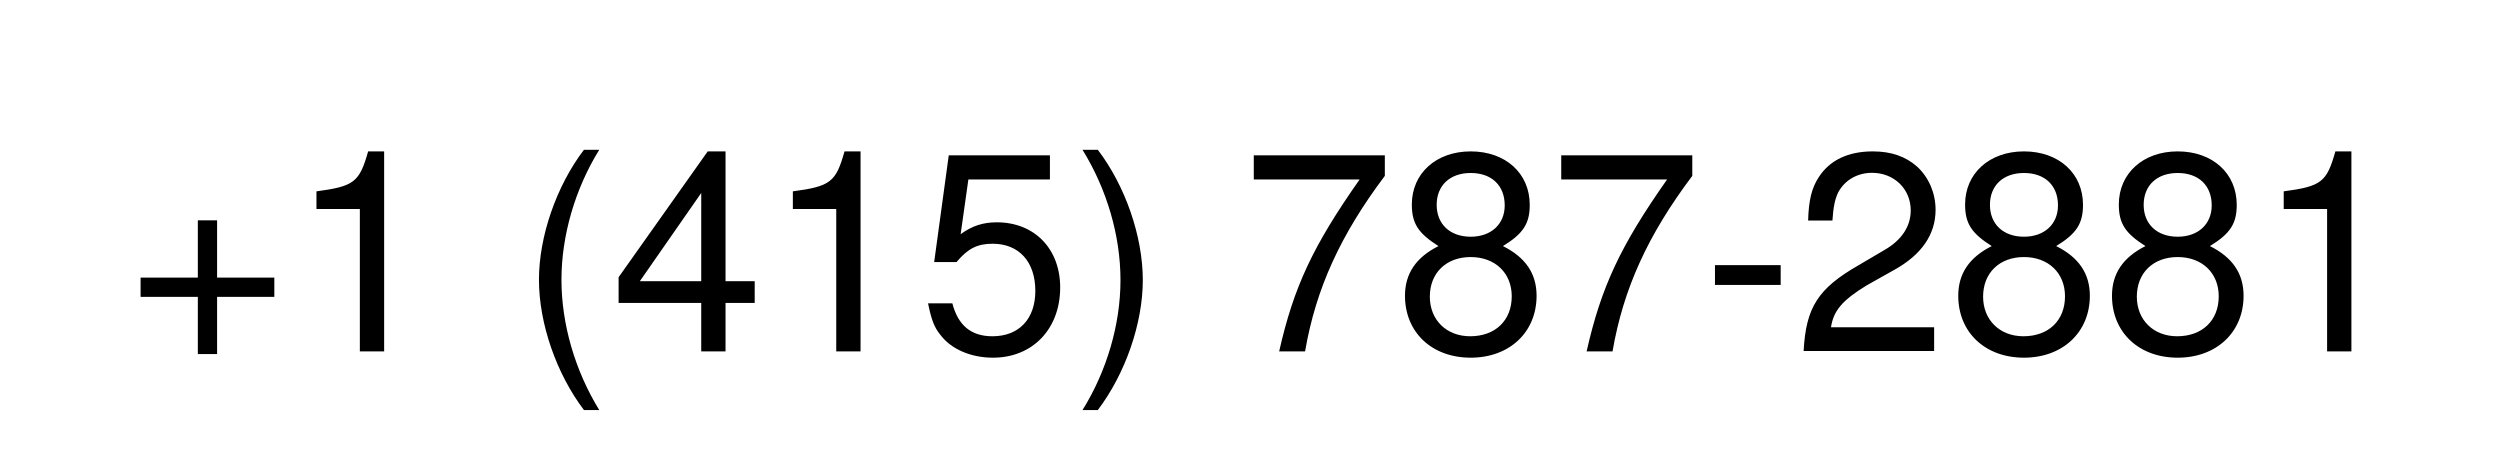
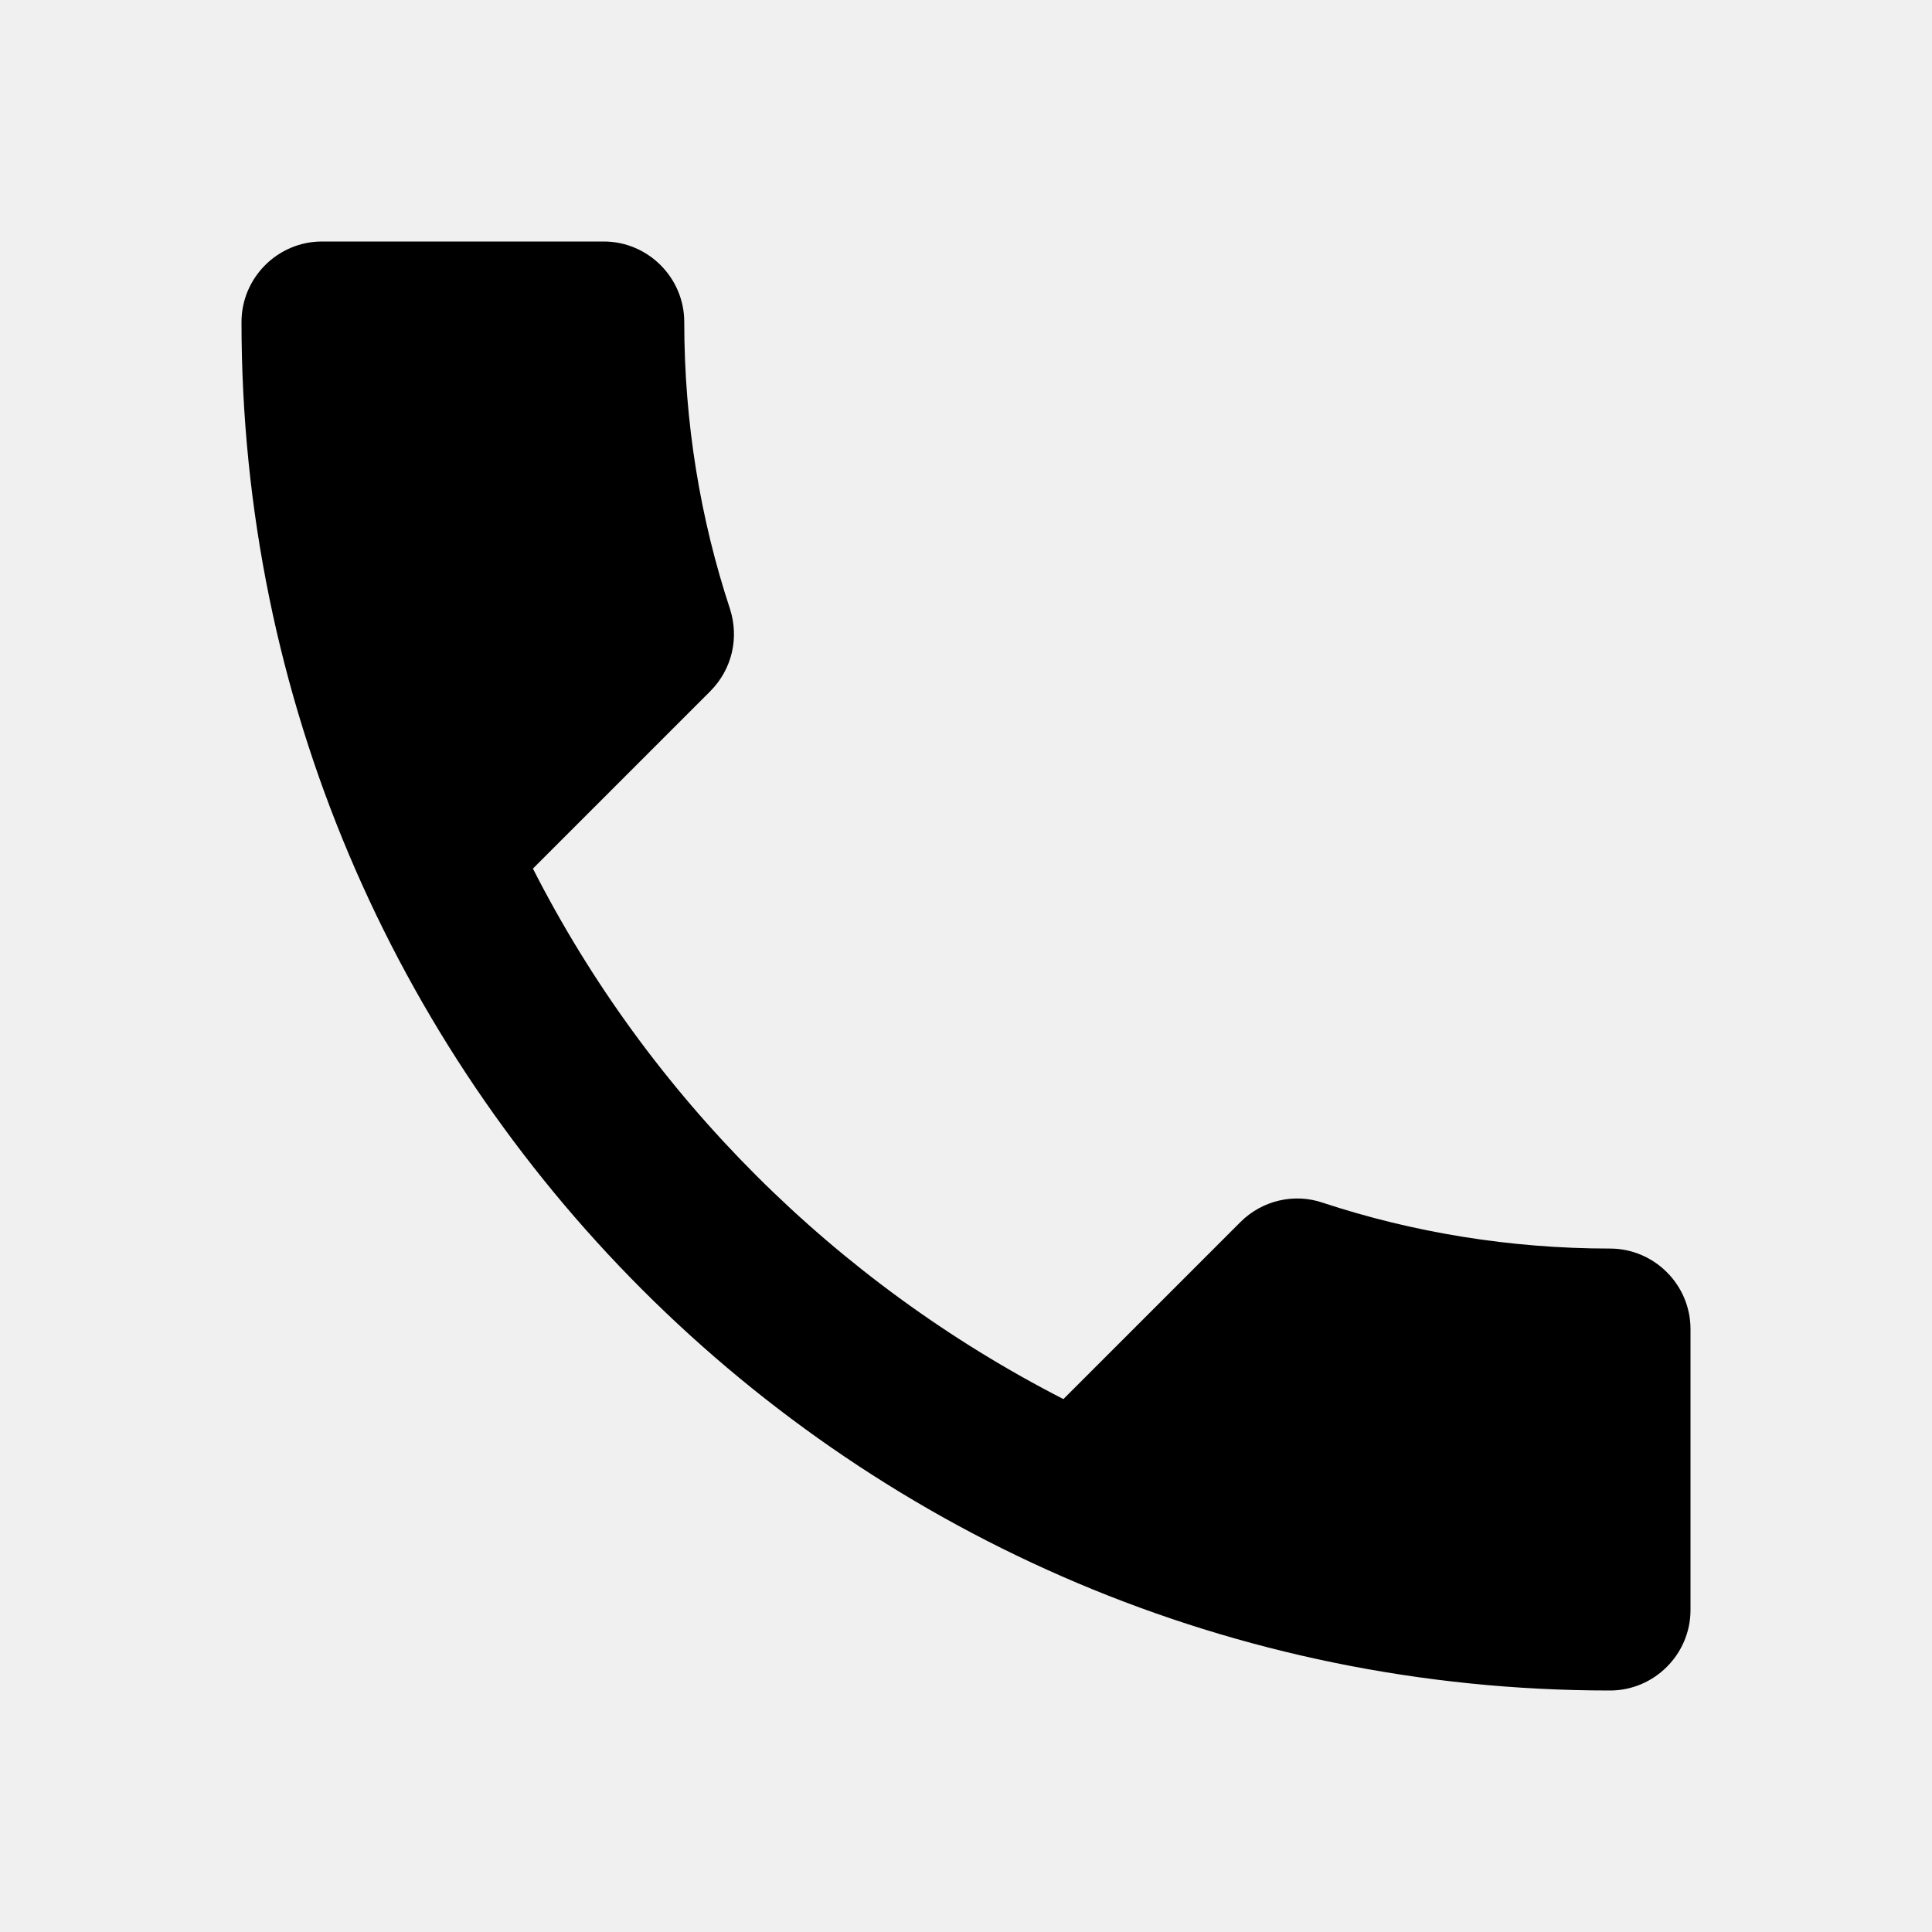
- <svg xmlns="http://www.w3.org/2000/svg" width="217" height="39">
-   <g>
-     <rect fill="#fff" id="canvas_background" height="41" width="219" y="-1" x="-1" />
-     <g display="none" overflow="visible" y="0" x="0" height="100%" width="100%" id="canvasGrid">
-       <rect fill="url(#gridpattern)" stroke-width="0" y="0" x="0" height="100%" width="100%" />
-     </g>
-   </g>
-   <g>
-     <text xml:space="preserve" text-anchor="start" font-family="Helvetica, Arial, sans-serif" font-size="24" id="svg_2" y="30.5" x="11" stroke-width="0" stroke="#000" fill="#000000">+1 (415) 787-2881</text>
-   </g>
+ <svg xmlns="http://www.w3.org/2000/svg" fill="#000000" height="24" viewBox="0 0 24 24" width="24">
+   <path d="M0 0h24v24H0z" fill="none" />
+   <path d="M6.62 10.79c1.44 2.83 3.76 5.14 6.59 6.59l2.2-2.2c.27-.27.67-.36 1.02-.24 1.12.37 2.33.57 3.57.57.55 0 1 .45 1 1V20c0 .55-.45 1-1 1-9.39 0-17-7.61-17-17 0-.55.45-1 1-1h3.5c.55 0 1 .45 1 1 0 1.25.2 2.45.57 3.57.11.35.03.74-.25 1.02l-2.2 2.2z" />
</svg>
